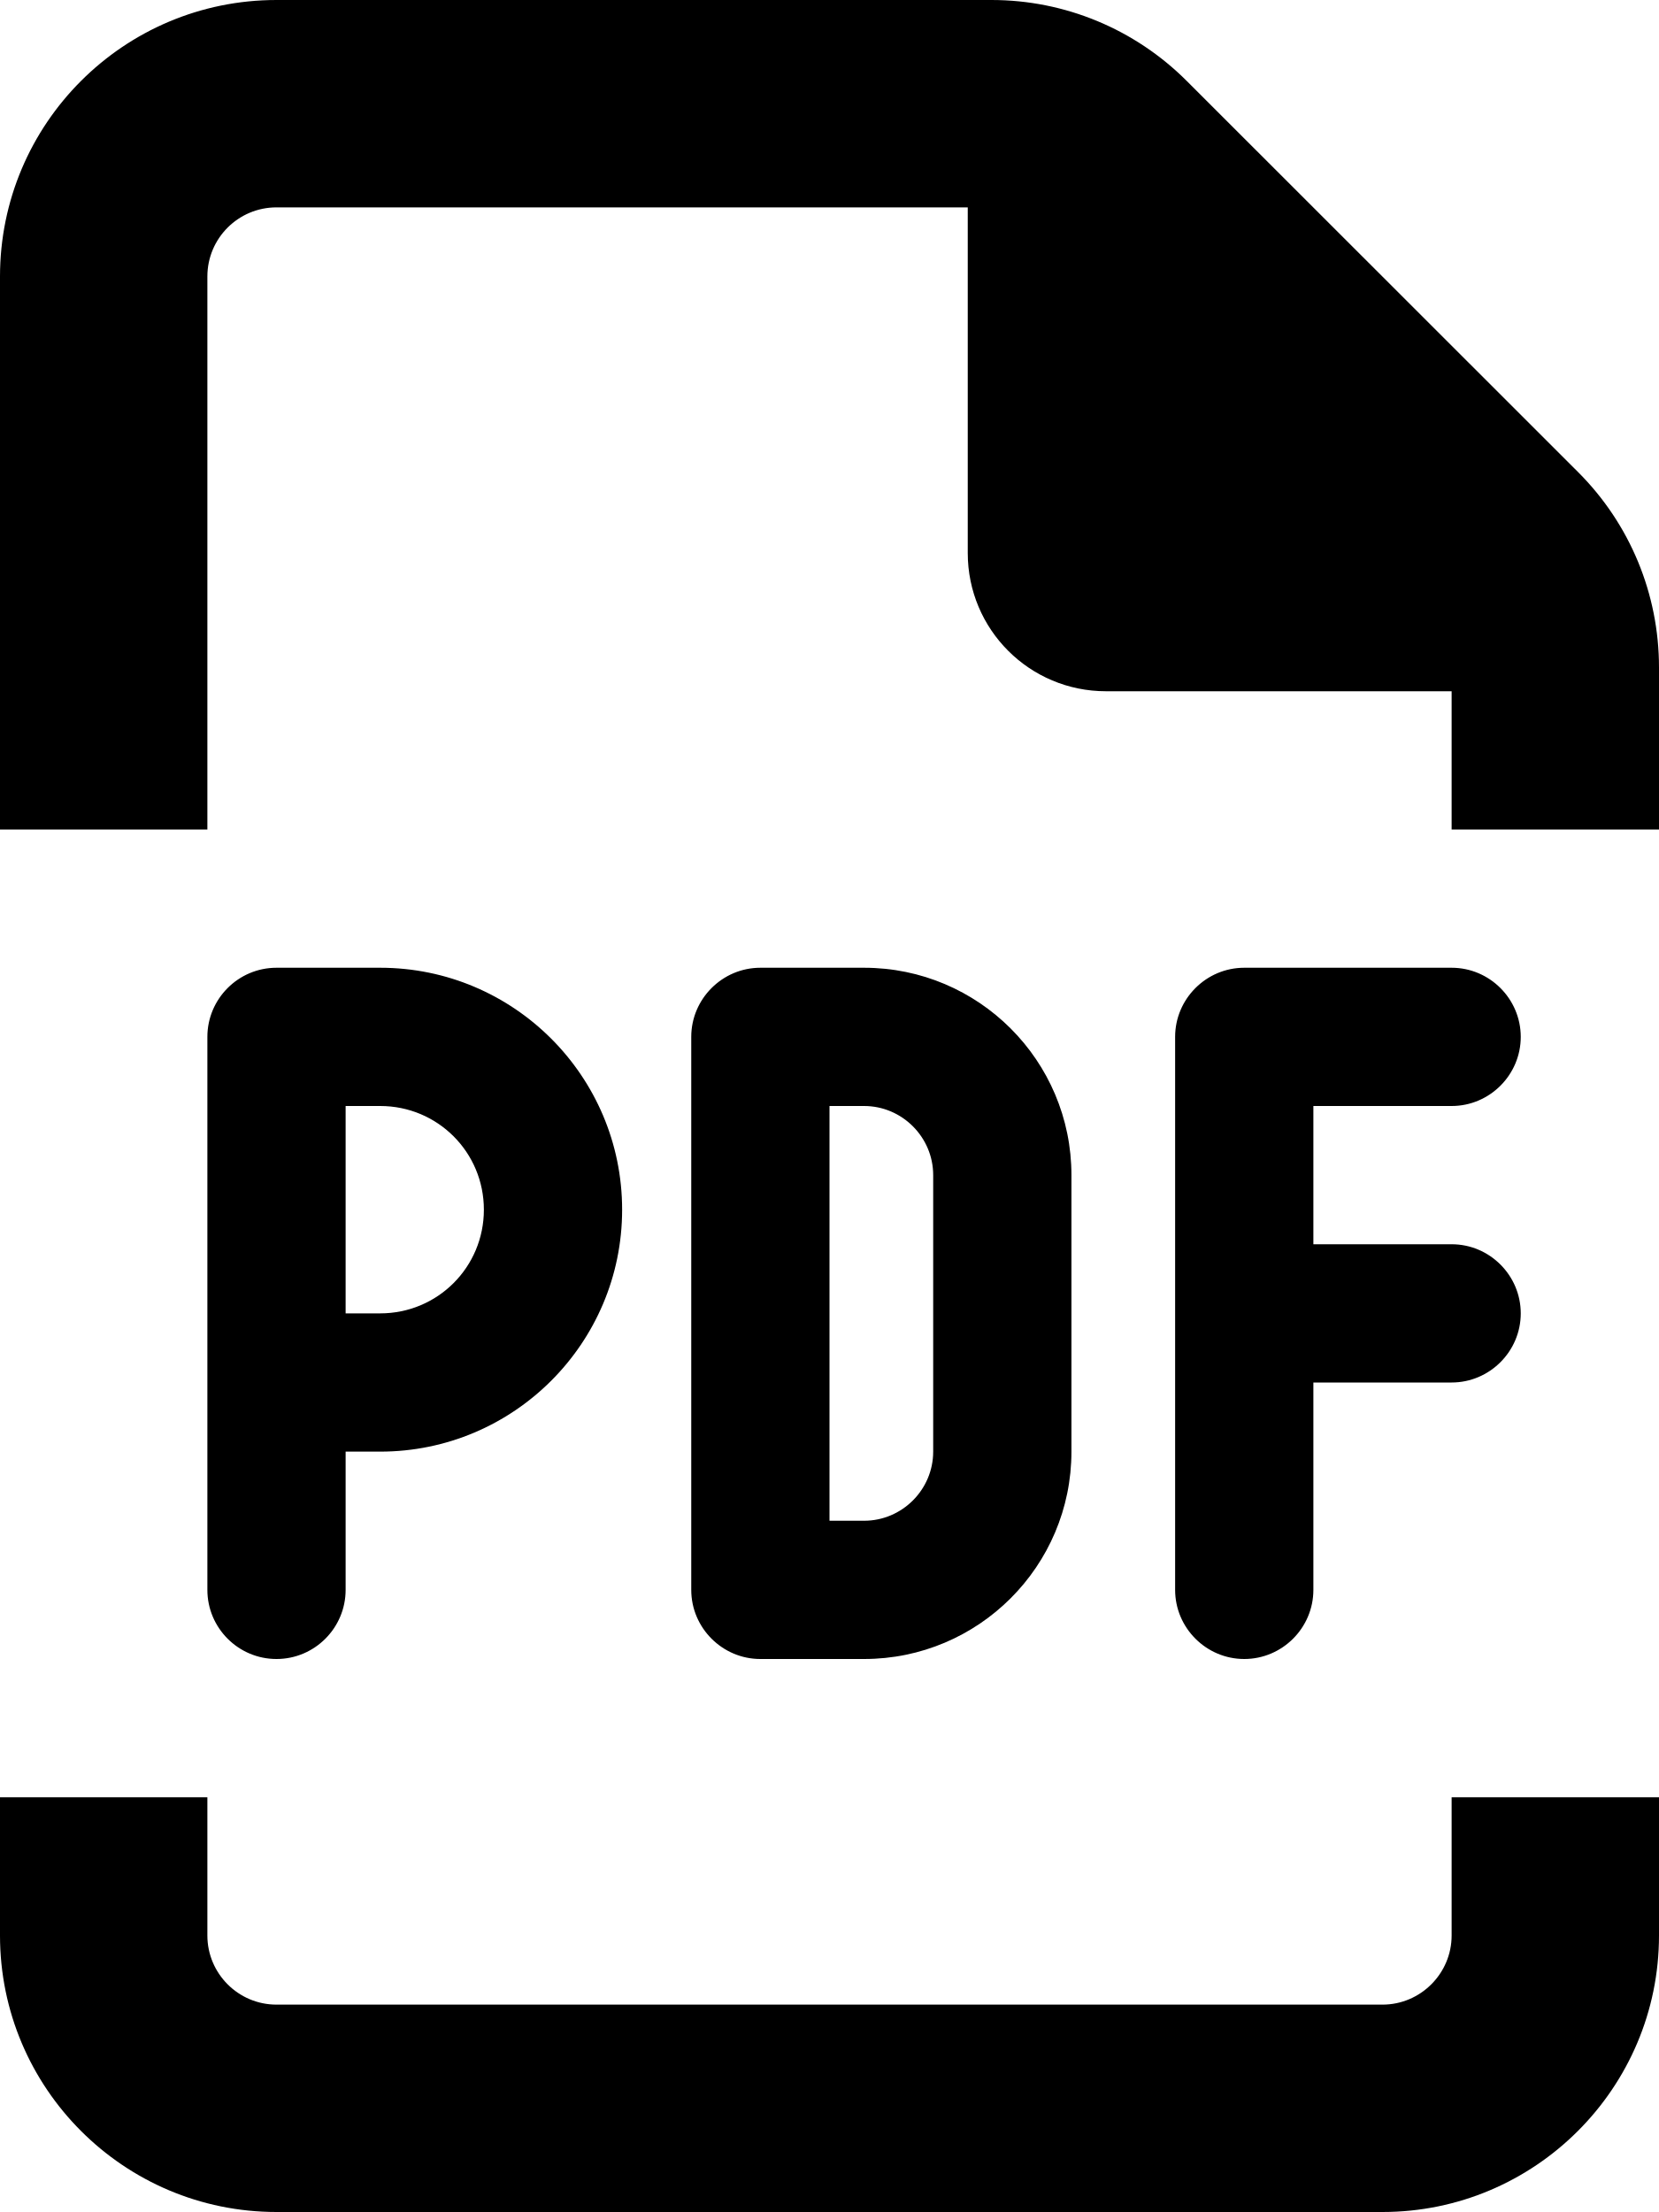
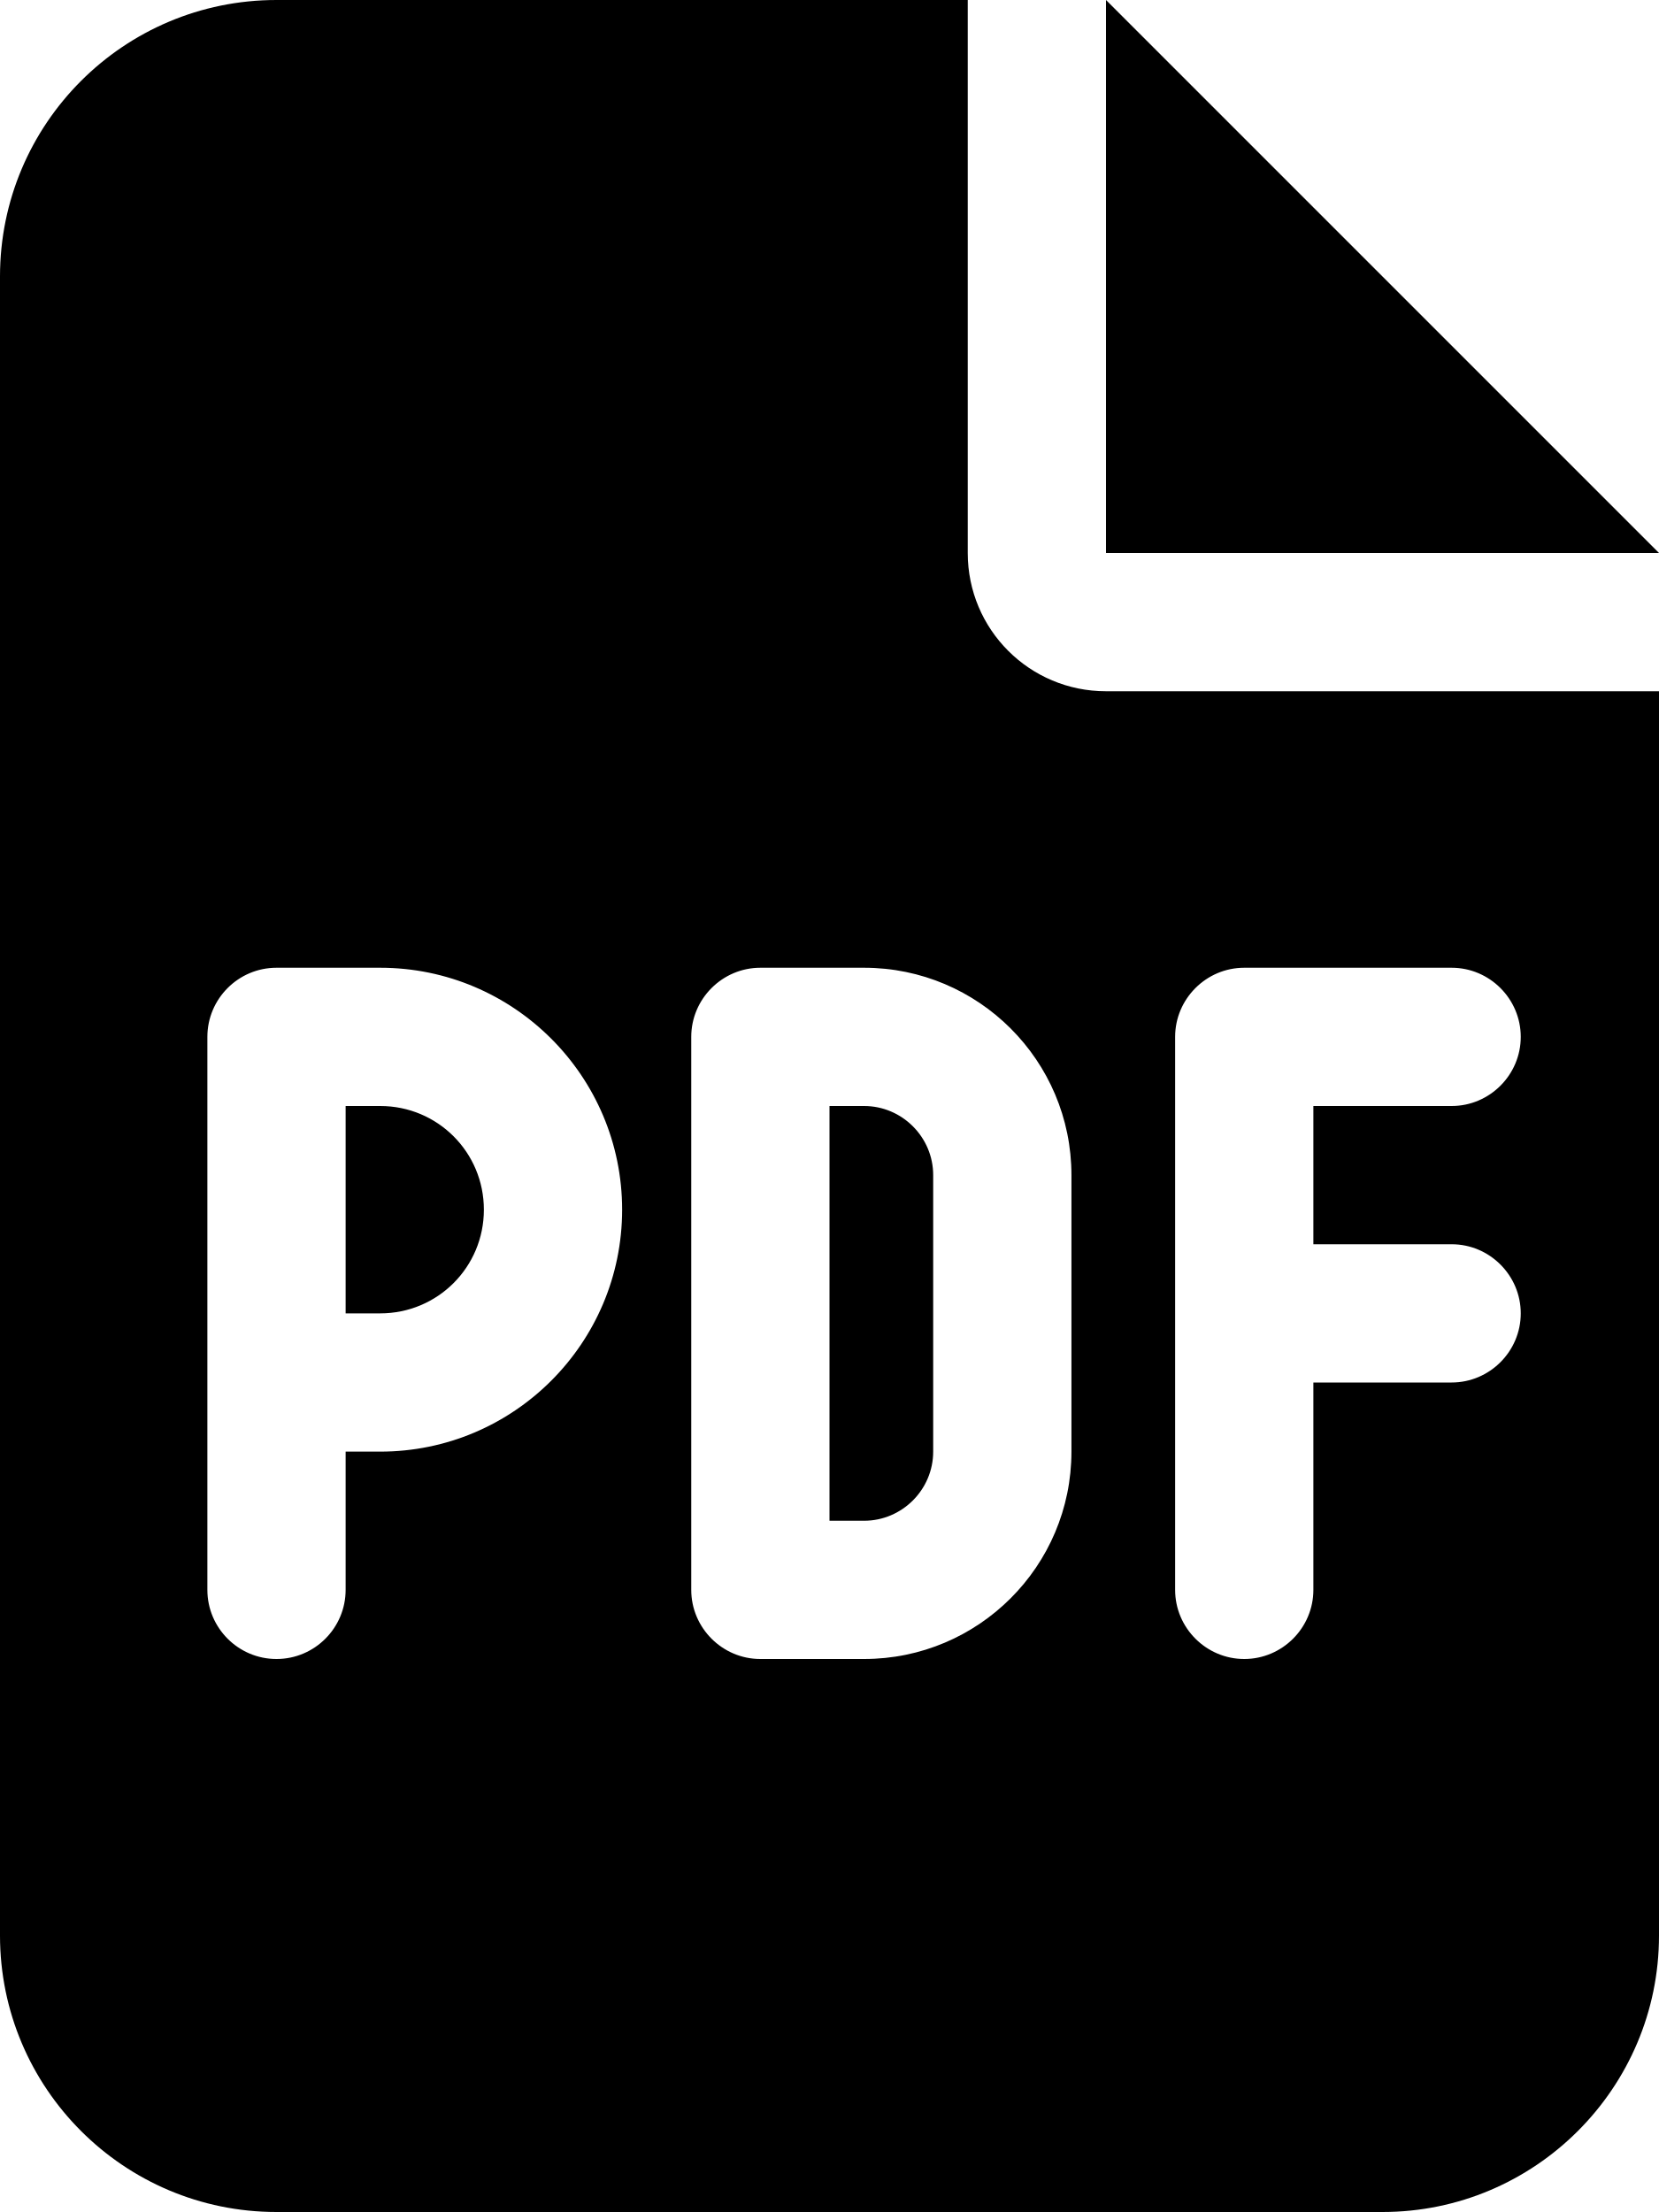
<svg xmlns="http://www.w3.org/2000/svg" viewBox="0 0 384 512">
-   <path d="M320 464C328.8 464 336 456.8 336 448V416H384V448C384 483.3 355.3 512 320 512H64C28.65 512 0 483.3 0 448V416H48V448C48 456.8 55.16 464 64 464H320zM256 160C238.3 160 224 145.7 224 128V48H64C55.16 48 48 55.16 48 64V192H0V64C0 28.65 28.65 0 64 0H229.5C246.5 0 262.7 6.743 274.7 18.75L365.3 109.3C377.3 121.3 384 137.5 384 154.5V192H336V160H256zM88 224C118.9 224 144 249.1 144 280C144 310.9 118.9 336 88 336H80V368C80 376.8 72.84 384 64 384C55.16 384 48 376.8 48 368V240C48 231.2 55.16 224 64 224H88zM112 280C112 266.7 101.3 256 88 256H80V304H88C101.3 304 112 293.3 112 280zM160 240C160 231.2 167.2 224 176 224H200C226.5 224 248 245.5 248 272V336C248 362.5 226.5 384 200 384H176C167.2 384 160 376.8 160 368V240zM192 352H200C208.8 352 216 344.8 216 336V272C216 263.2 208.8 256 200 256H192V352zM336 224C344.8 224 352 231.2 352 240C352 248.8 344.8 256 336 256H304V288H336C344.8 288 352 295.2 352 304C352 312.8 344.8 320 336 320H304V368C304 376.8 296.8 384 288 384C279.2 384 272 376.8 272 368V240C272 231.2 279.2 224 288 224H336z" />
+   <path d="M88 304H80V256H88C101.3 256 112 266.7 112 280C112 293.3 101.3 304 88 304zM192 256H200C208.8 256 216 263.2 216 272V336C216 344.8 208.8 352 200 352H192V256zM224 0V128C224 145.7 238.3 160 256 160H384V448C384 483.3 355.3 512 320 512H64C28.65 512 0 483.3 0 448V64C0 28.65 28.65 0 64 0H224zM64 224C55.16 224 48 231.2 48 240V368C48 376.8 55.16 384 64 384C72.84 384 80 376.8 80 368V336H88C118.9 336 144 310.9 144 280C144 249.1 118.9 224 88 224H64zM160 368C160 376.8 167.2 384 176 384H200C226.5 384 248 362.5 248 336V272C248 245.5 226.5 224 200 224H176C167.2 224 160 231.2 160 240V368zM288 224C279.2 224 272 231.2 272 240V368C272 376.8 279.2 384 288 384C296.8 384 304 376.8 304 368V320H336C344.8 320 352 312.8 352 304C352 295.2 344.8 288 336 288H304V256H336C344.8 256 352 248.8 352 240C352 231.2 344.8 224 336 224H288zM256 0L384 128H256V0z" />
</svg>
